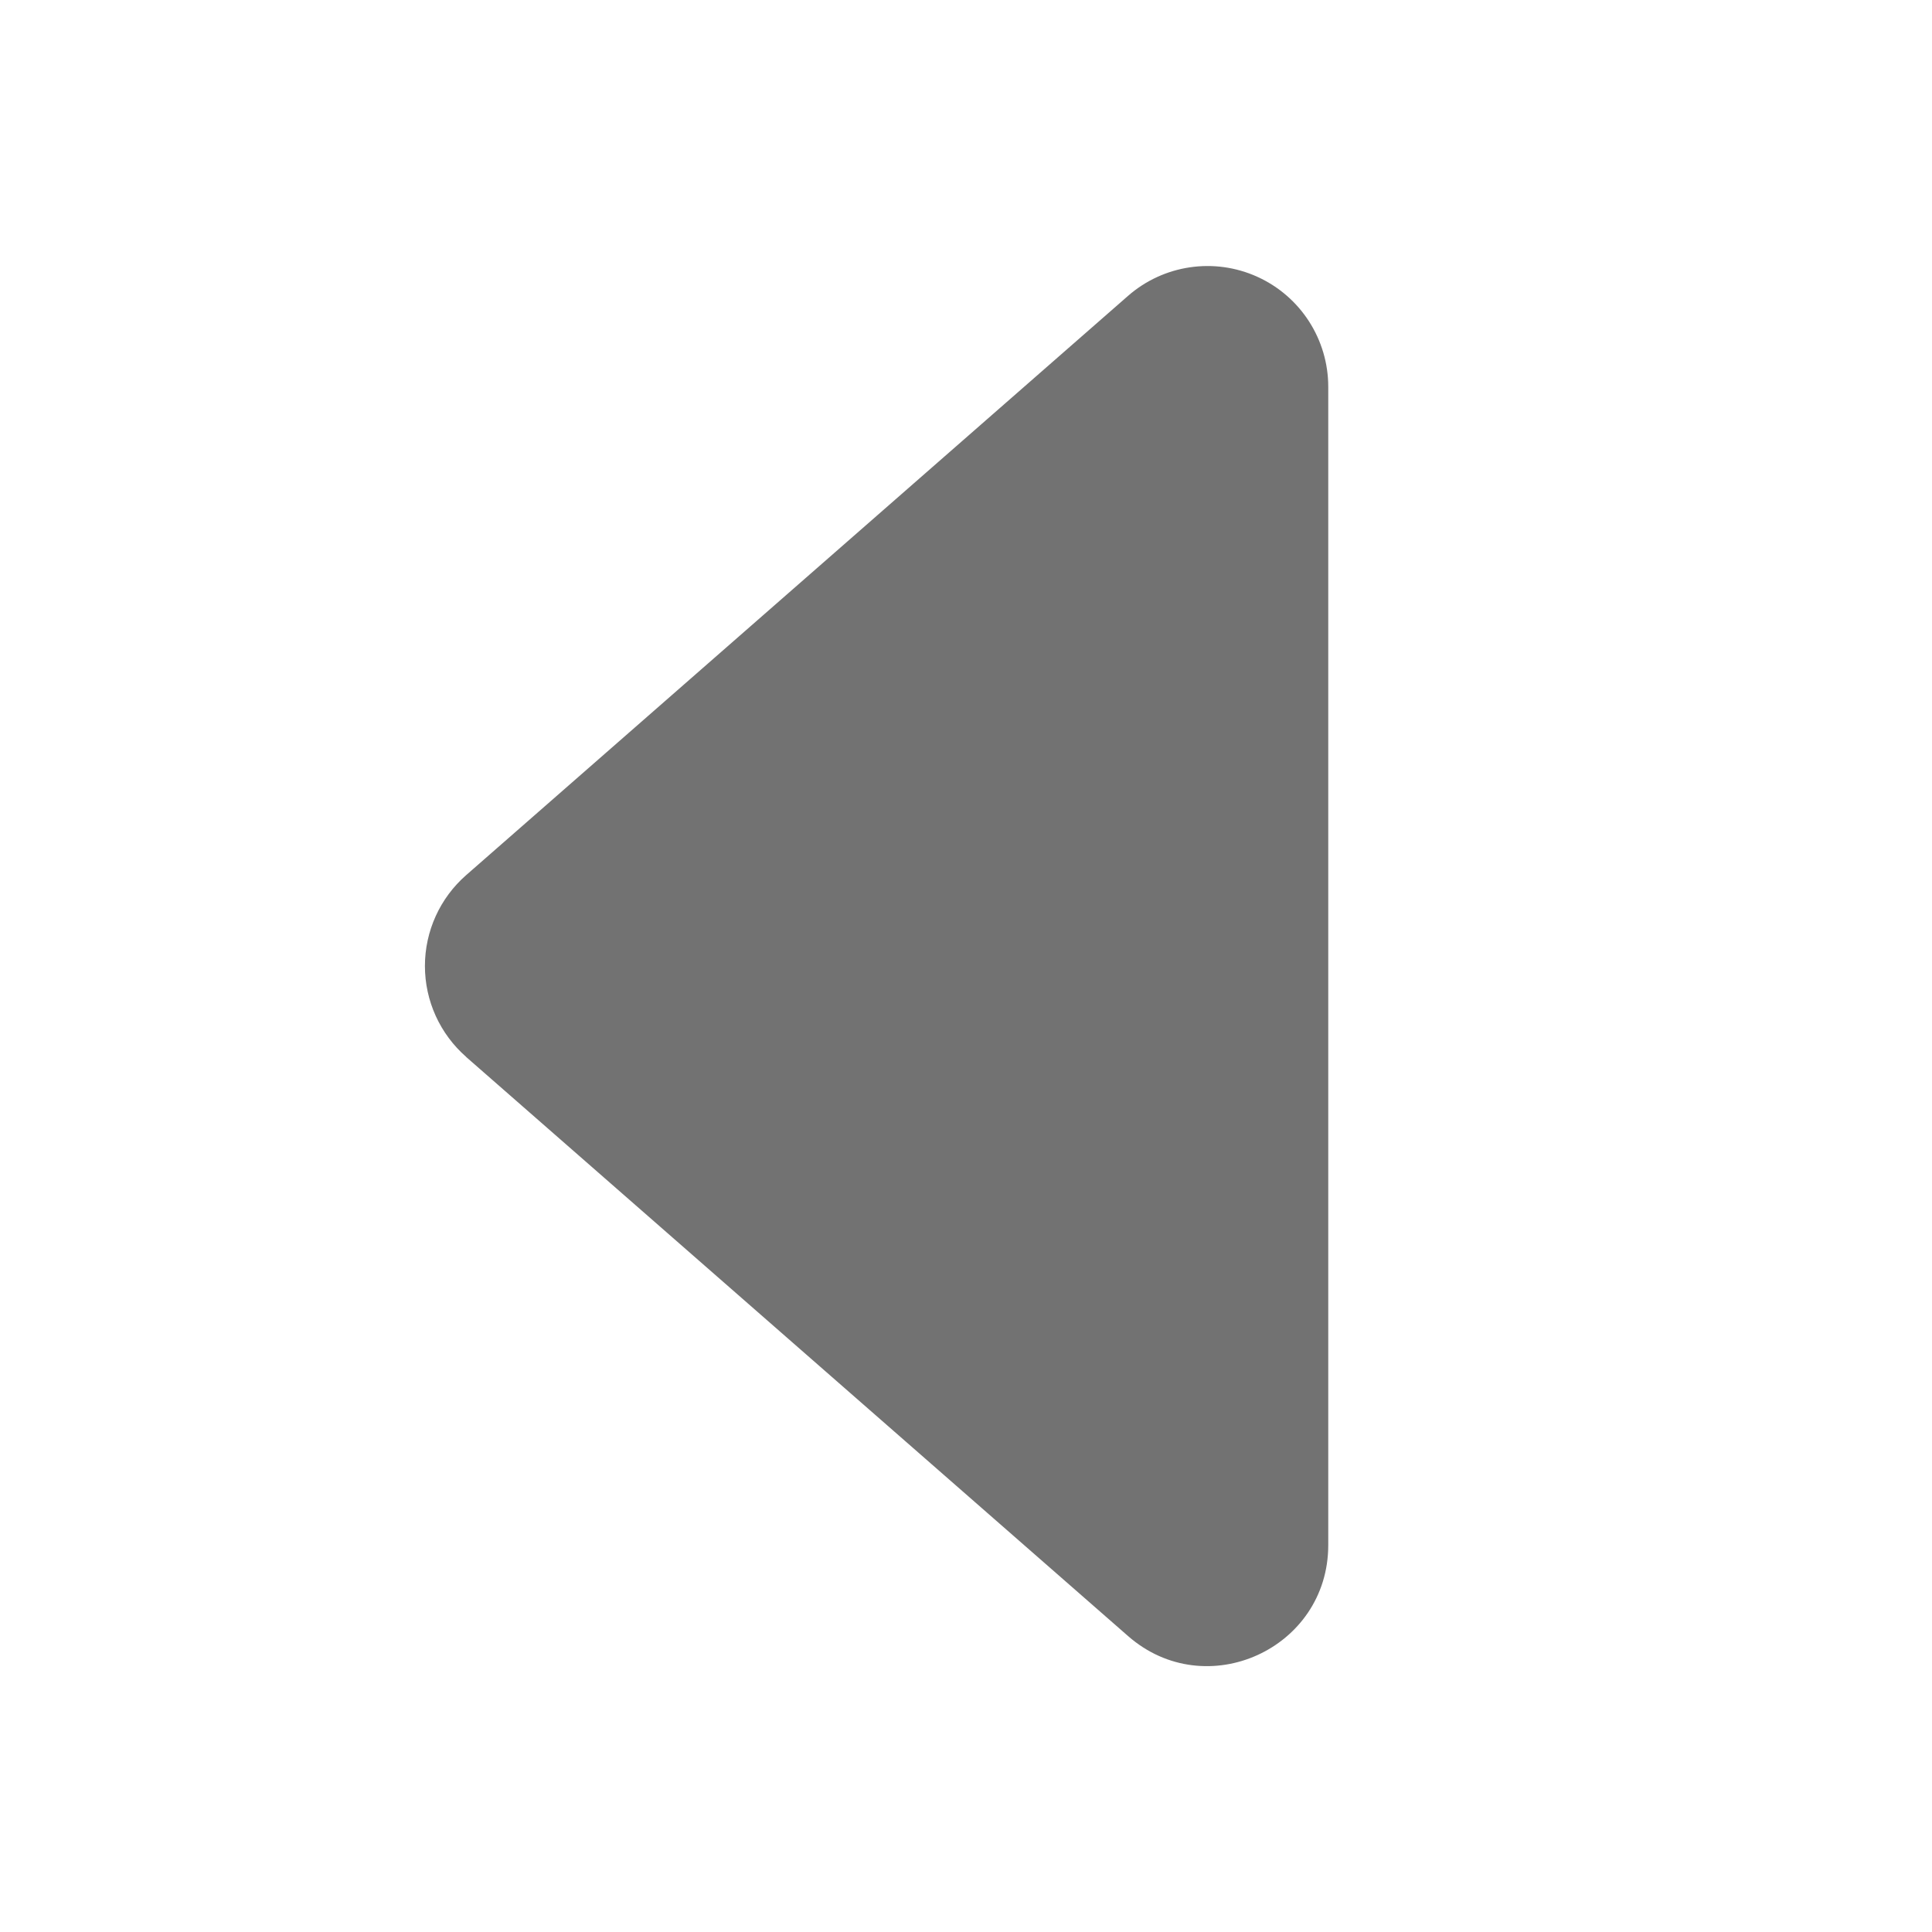
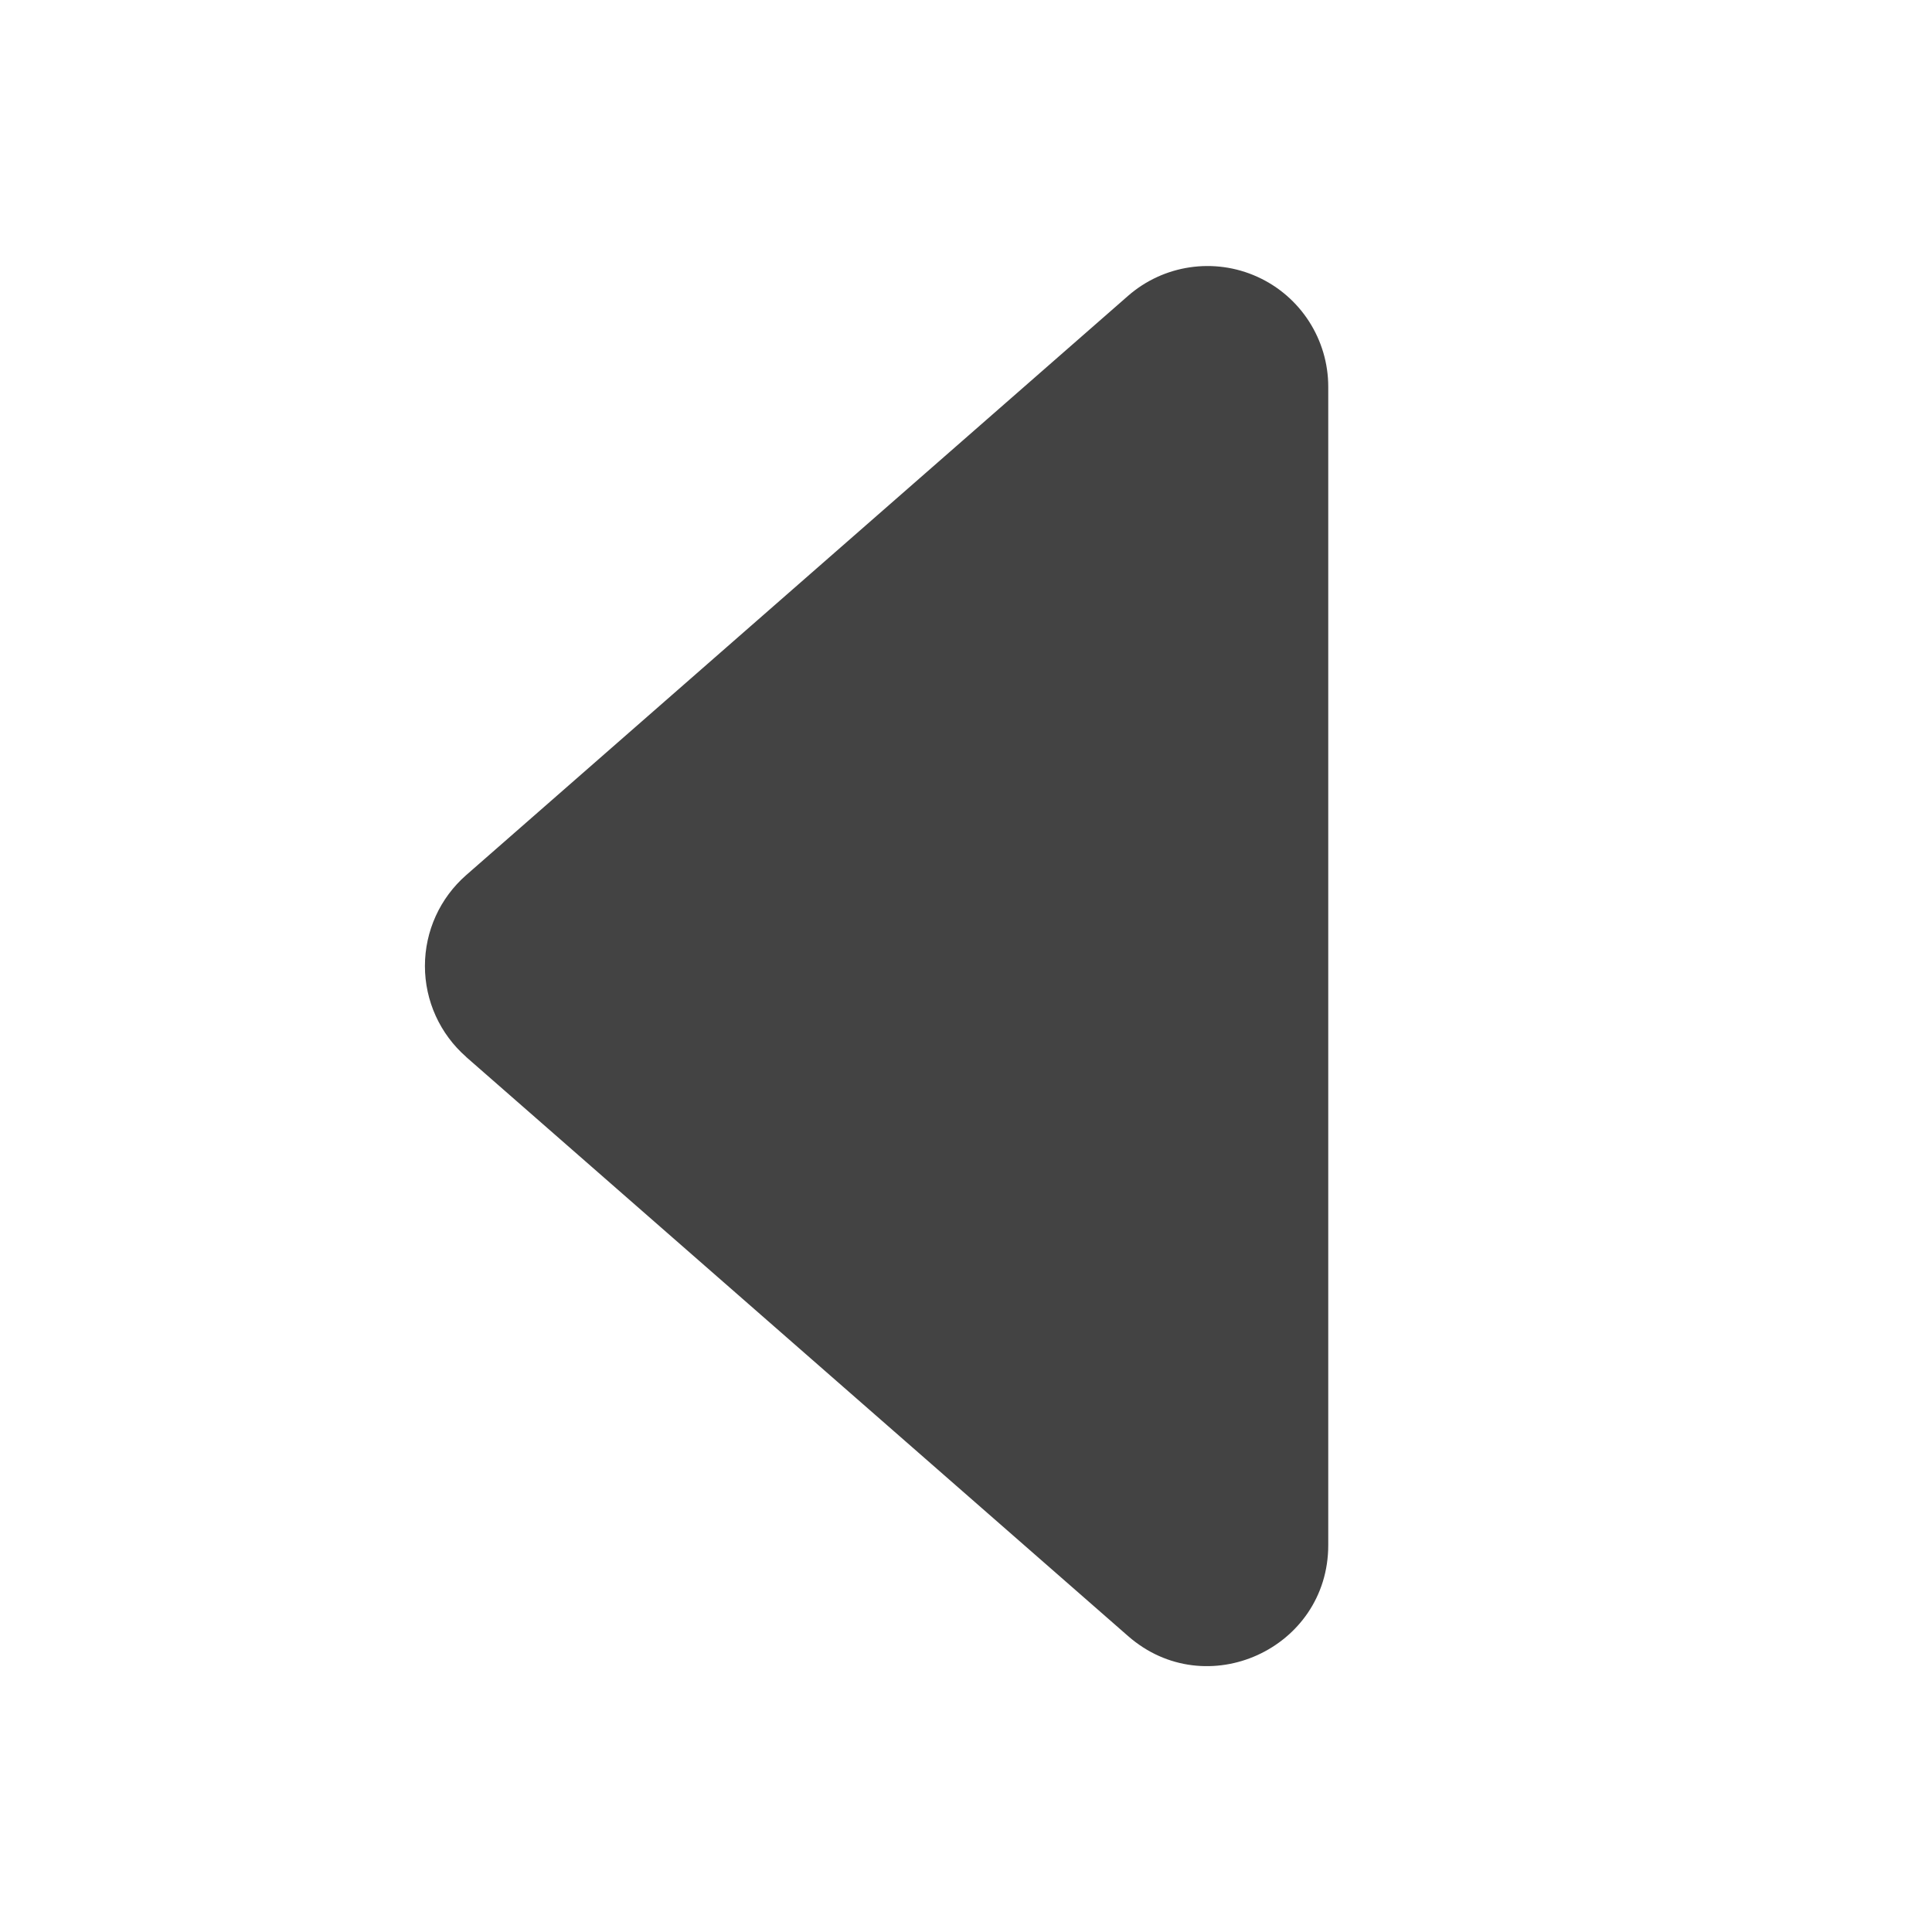
- <svg xmlns="http://www.w3.org/2000/svg" width="30" height="30" fill="#727272" class="bi bi-caret-left-fill" viewBox="0 0 16 16">
+ <svg xmlns="http://www.w3.org/2000/svg" width="30" height="30" fill="#434343" class="bi bi-caret-left-fill" viewBox="0 0 16 16">
  <path d="m3.86 8.753 5.482 4.796c.646.566 1.658.106 1.658-.753V3.204a1 1 0 0 0-1.659-.753l-5.48 4.796a1 1 0 0 0 0 1.506z" />
</svg>
